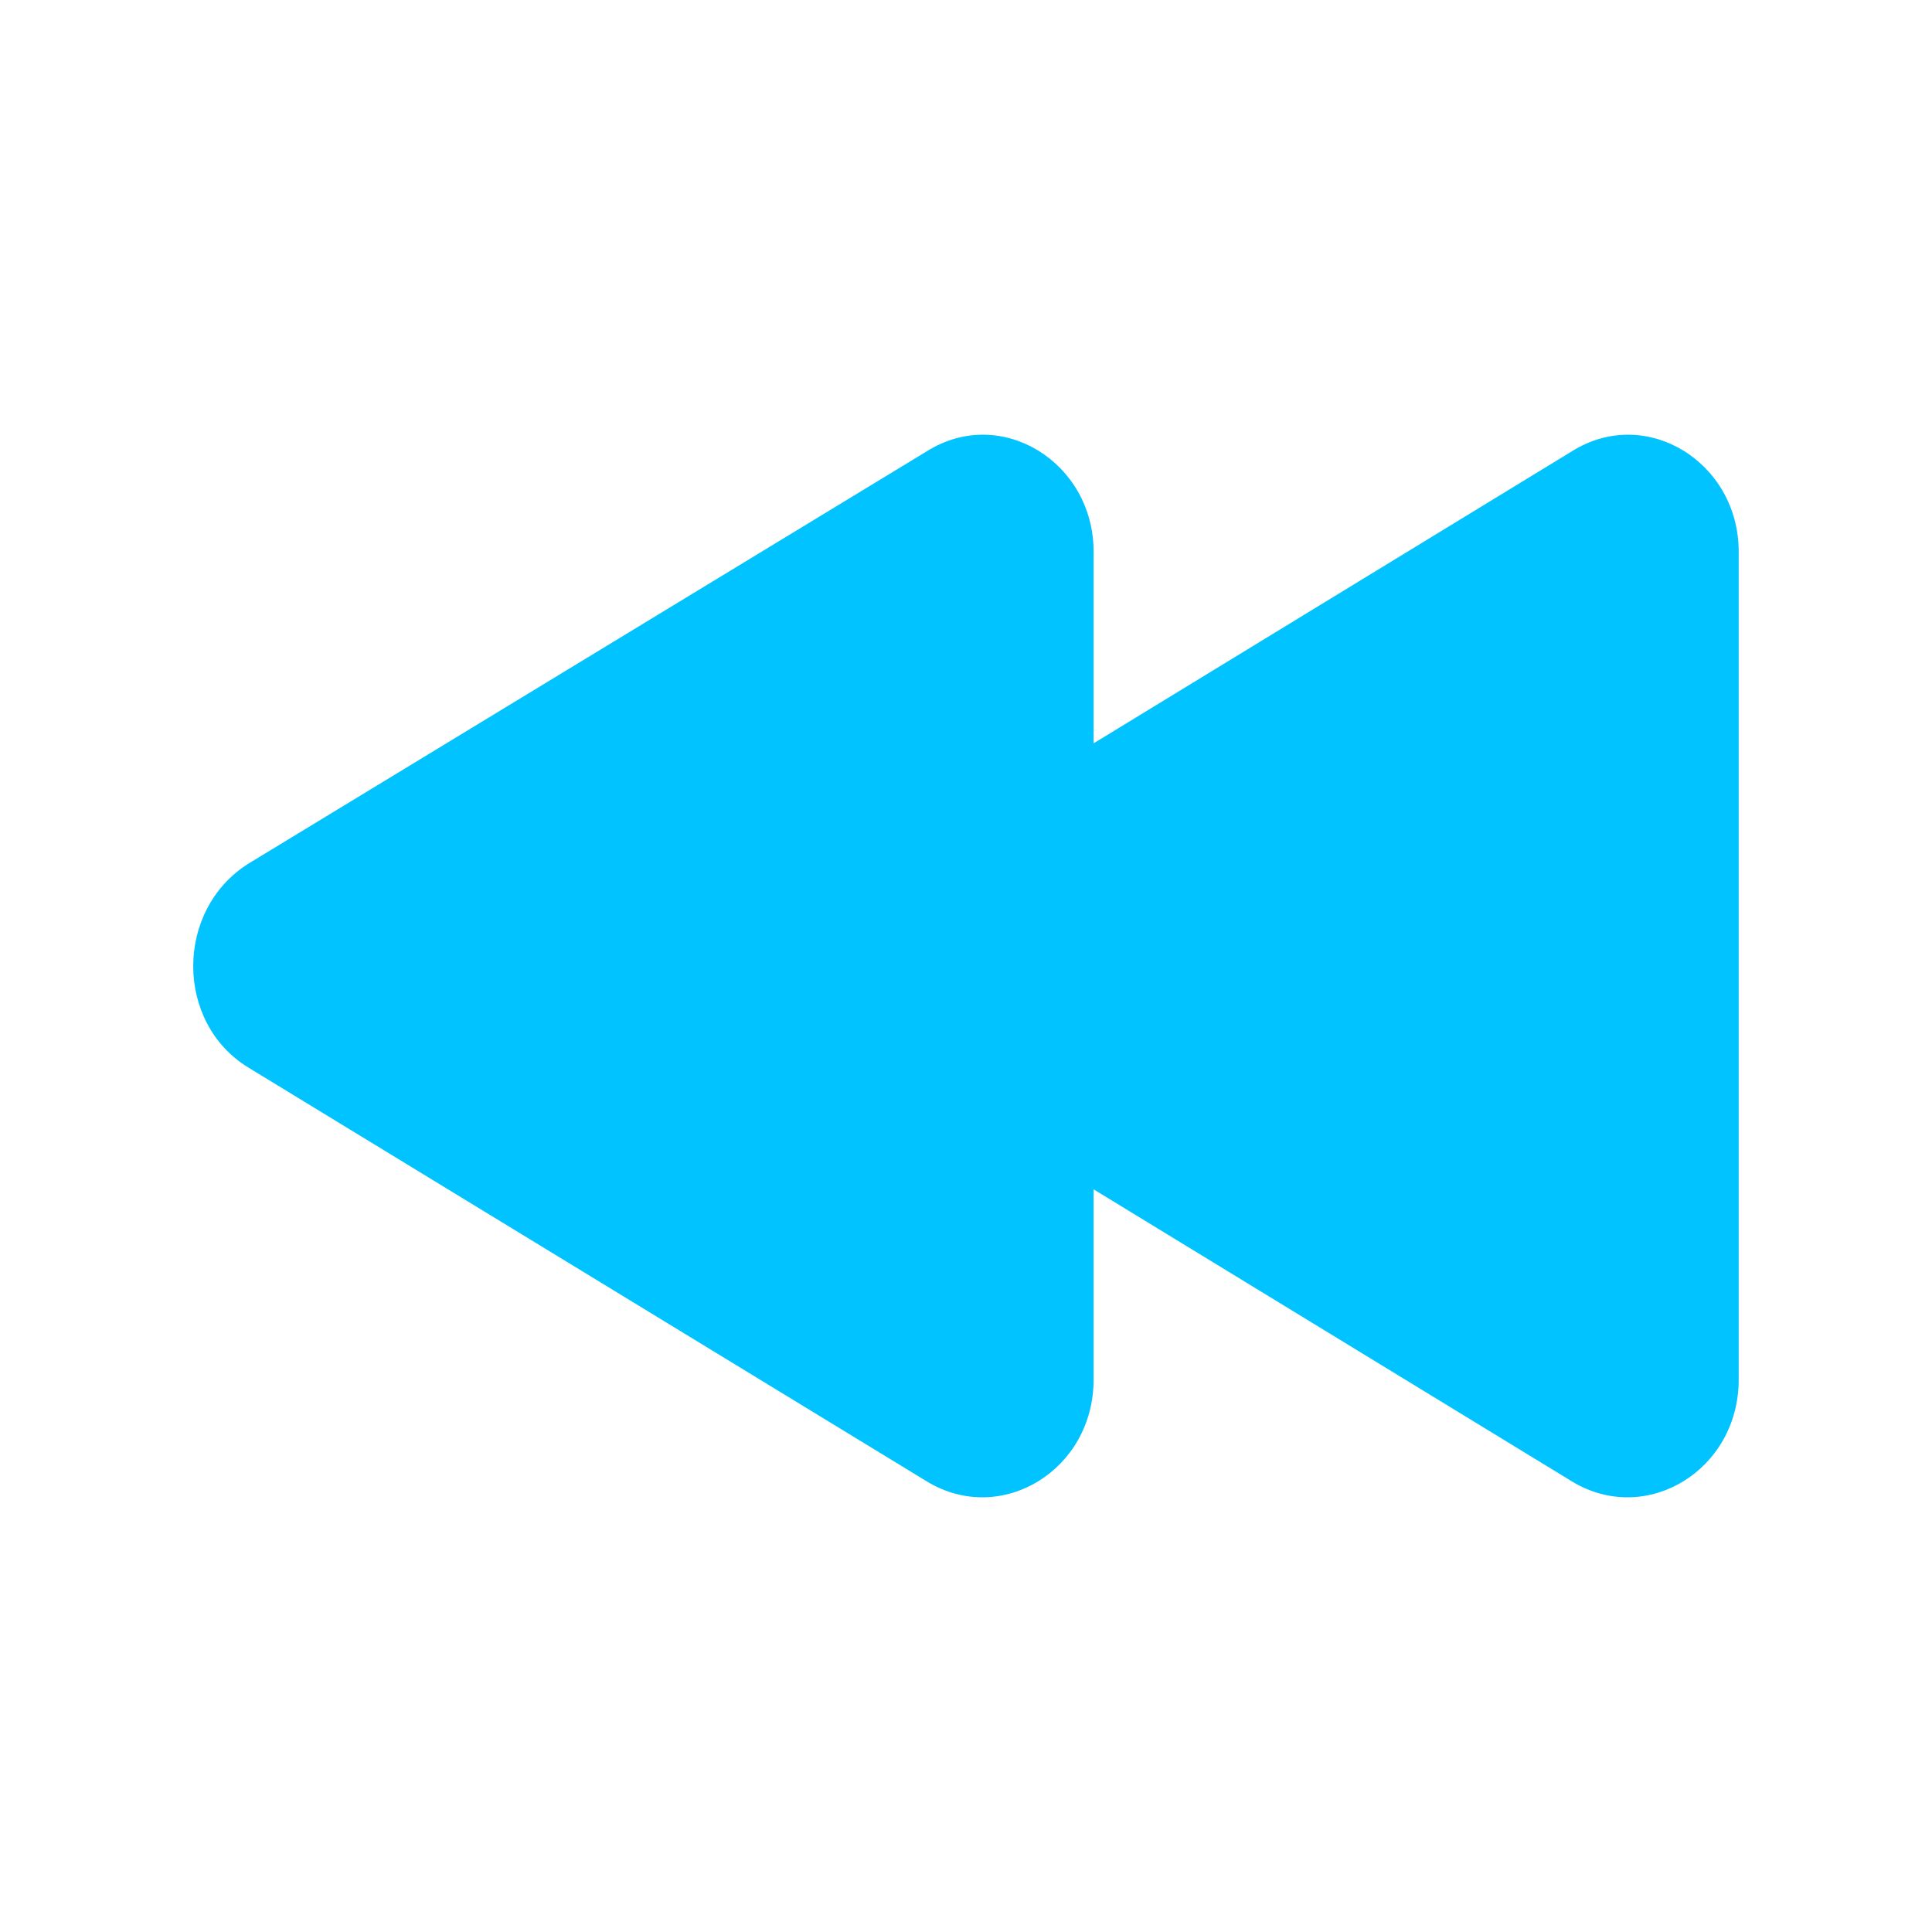
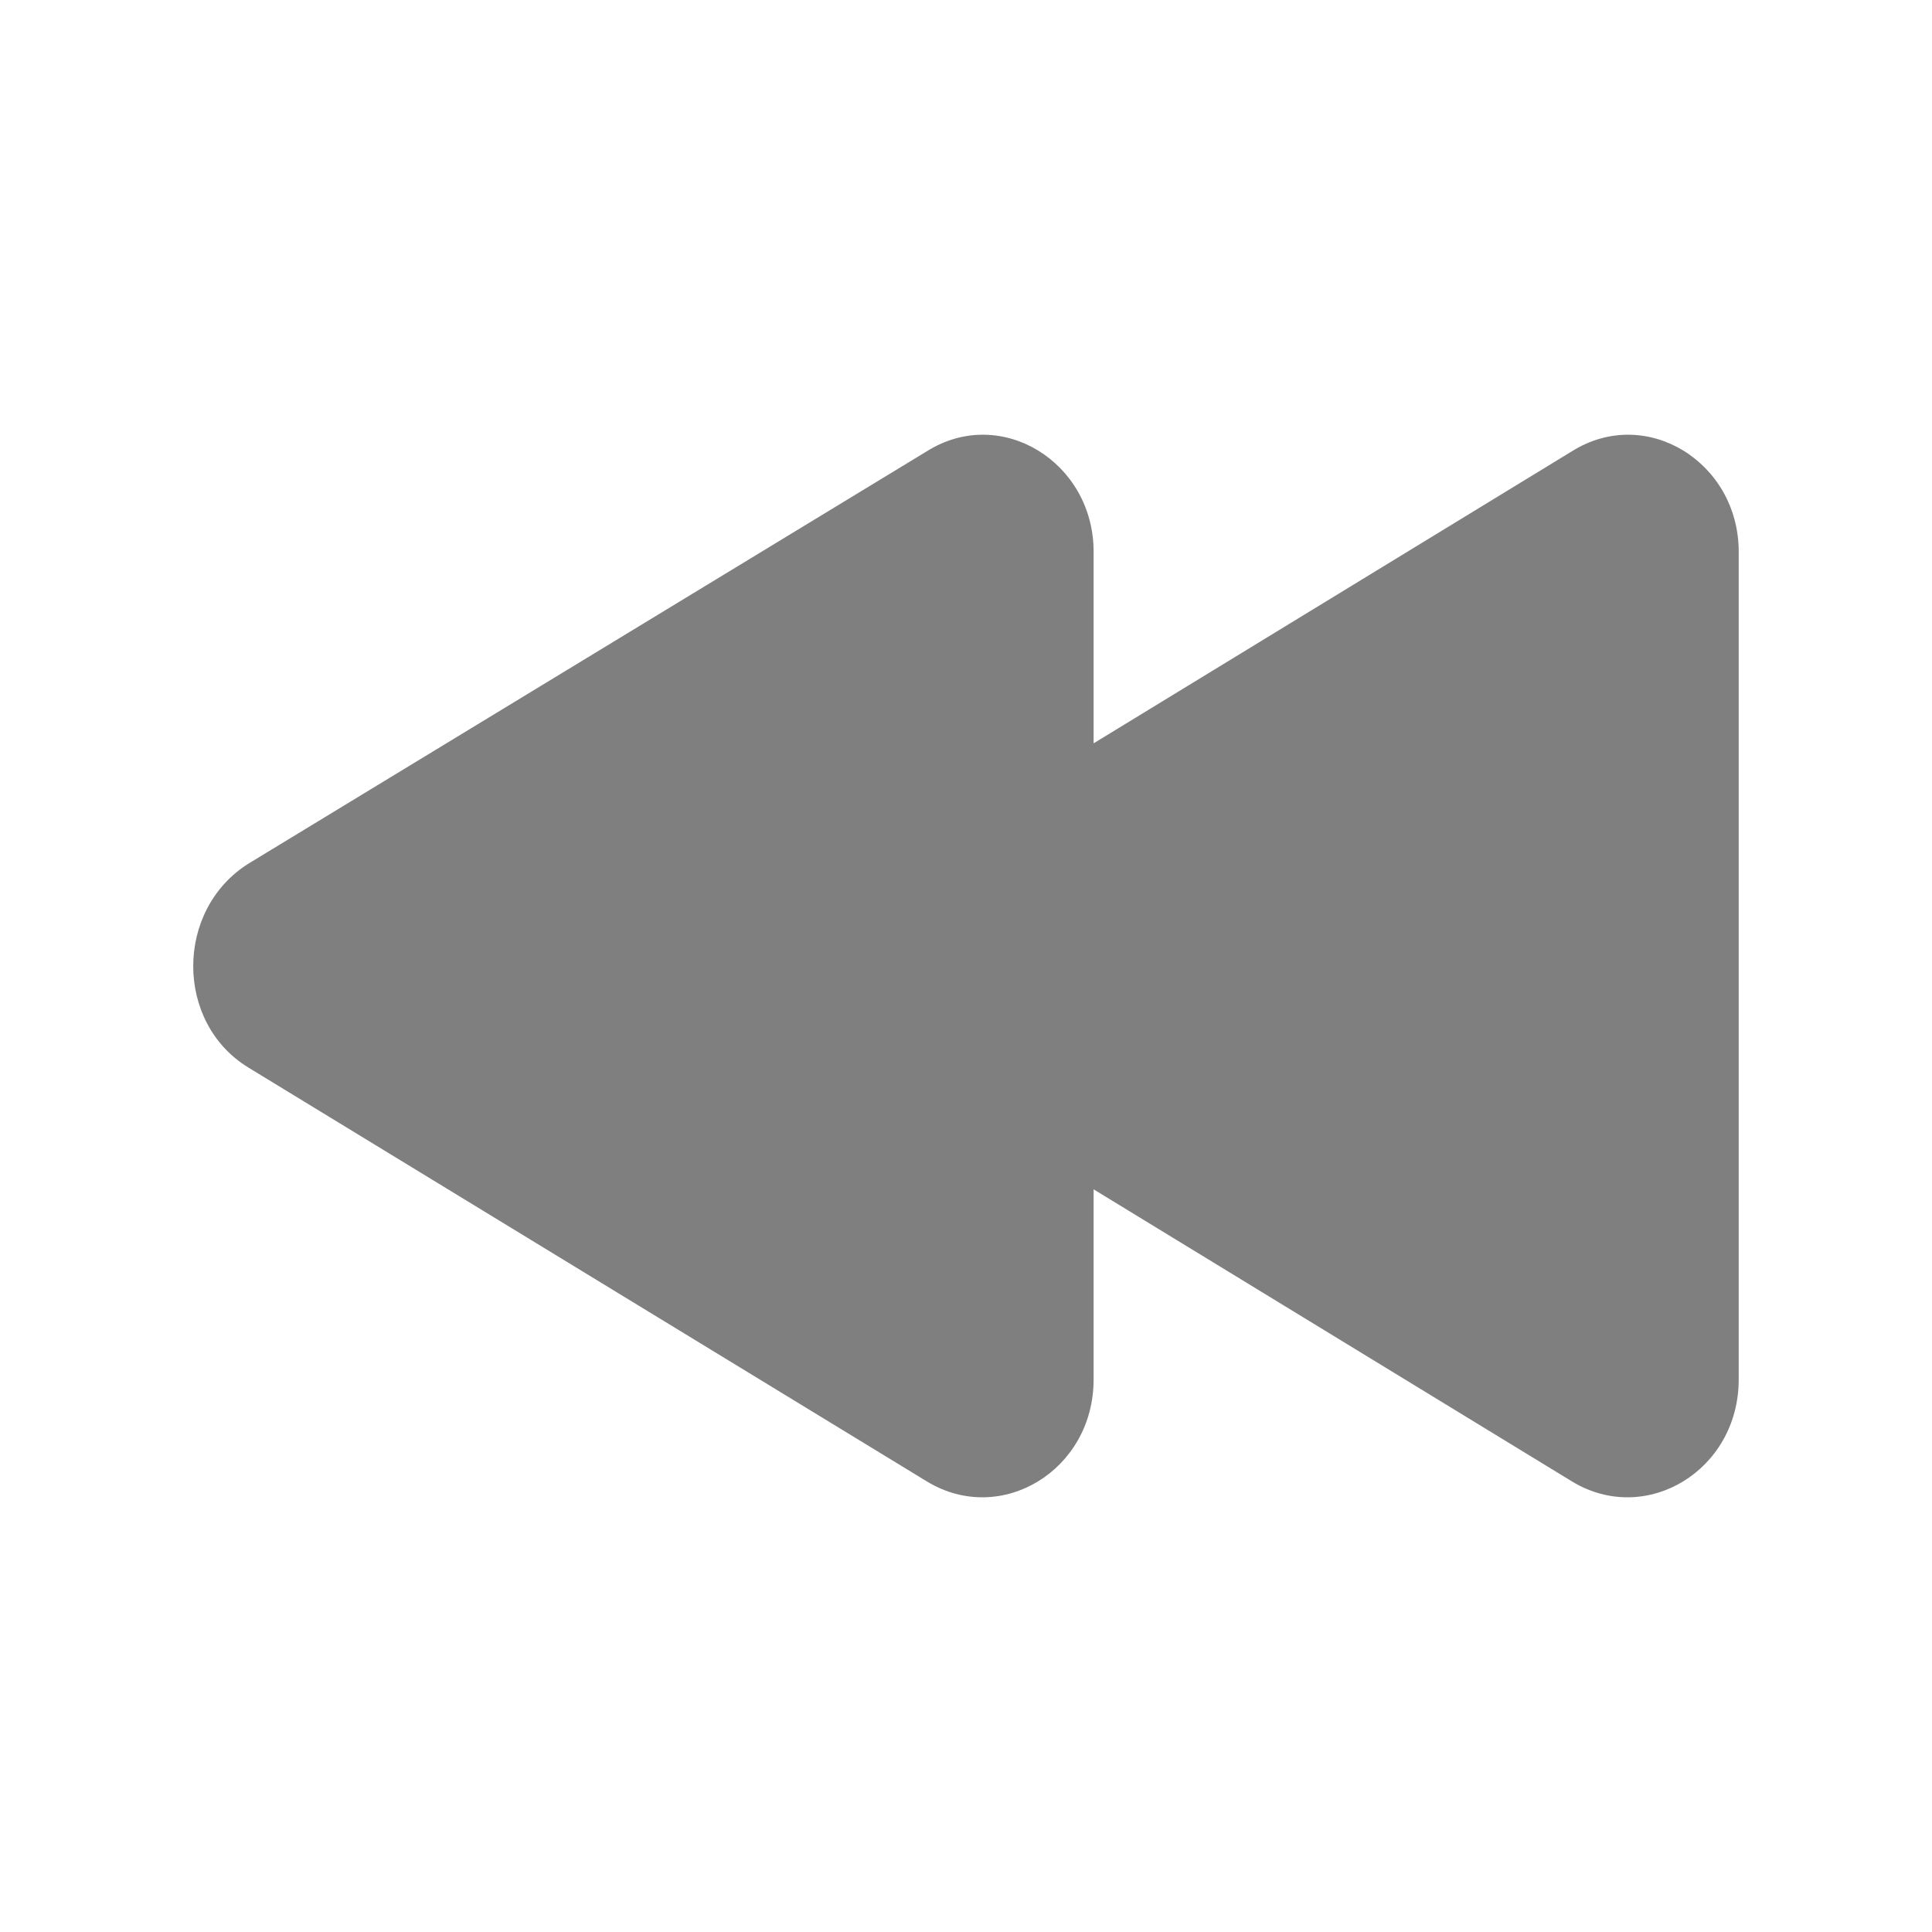
<svg xmlns="http://www.w3.org/2000/svg" width="20px" height="20px" viewBox="0 0 20 20" version="1.1">
  <defs />
  <g id="Page-1" stroke="none" stroke-width="1" fill="none" fill-rule="evenodd">
-     <g id="slower" fill="#00c3ff">
+     <g id="slower" fill="#7F7F7F">
      <path d="M2.574,8.939 L9.597,4.67 C10.363,4.191 11.321,4.785 11.321,5.711 L11.321,7.695 L16.275,4.67 C17.042,4.191 17.999,4.785 17.999,5.711 L17.999,14.281 C17.999,15.22 17.042,15.801 16.275,15.337 L11.321,12.312 L11.321,14.281 C11.321,15.22 10.363,15.801 9.597,15.337 L2.574,11.053 C1.809,10.589 1.809,9.418 2.574,8.939" />
    </g>
  </g>
</svg>
